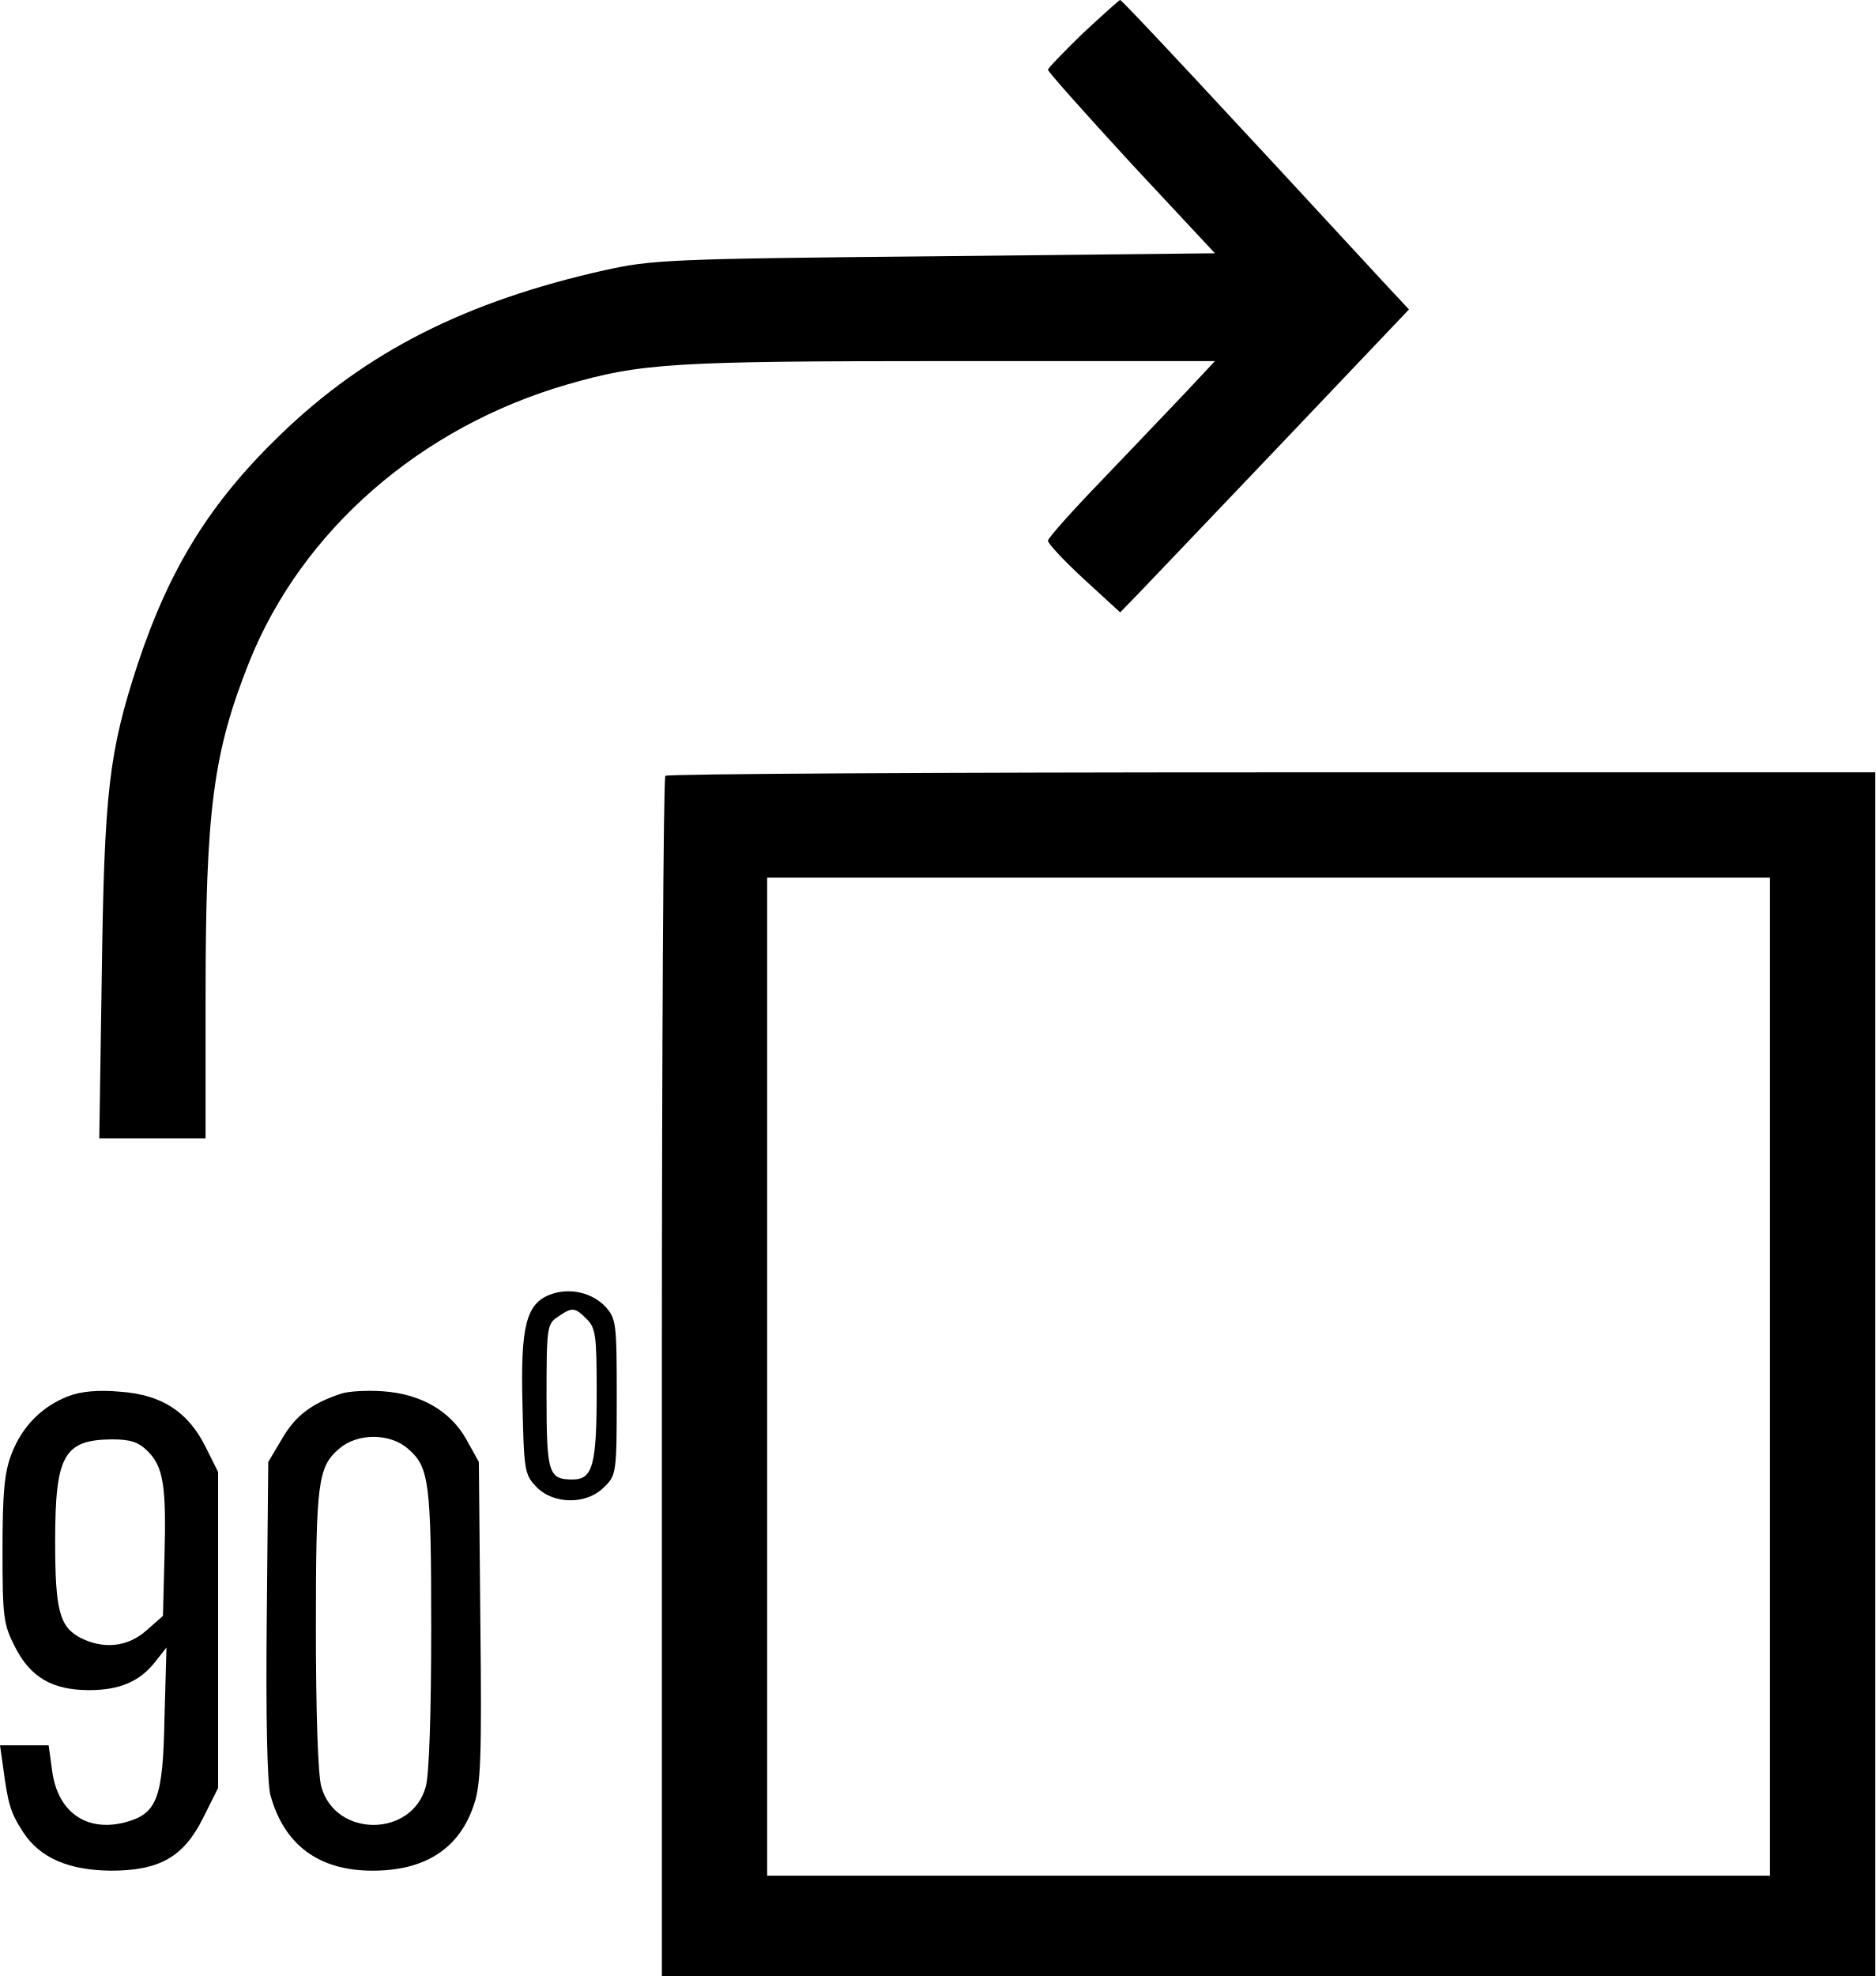
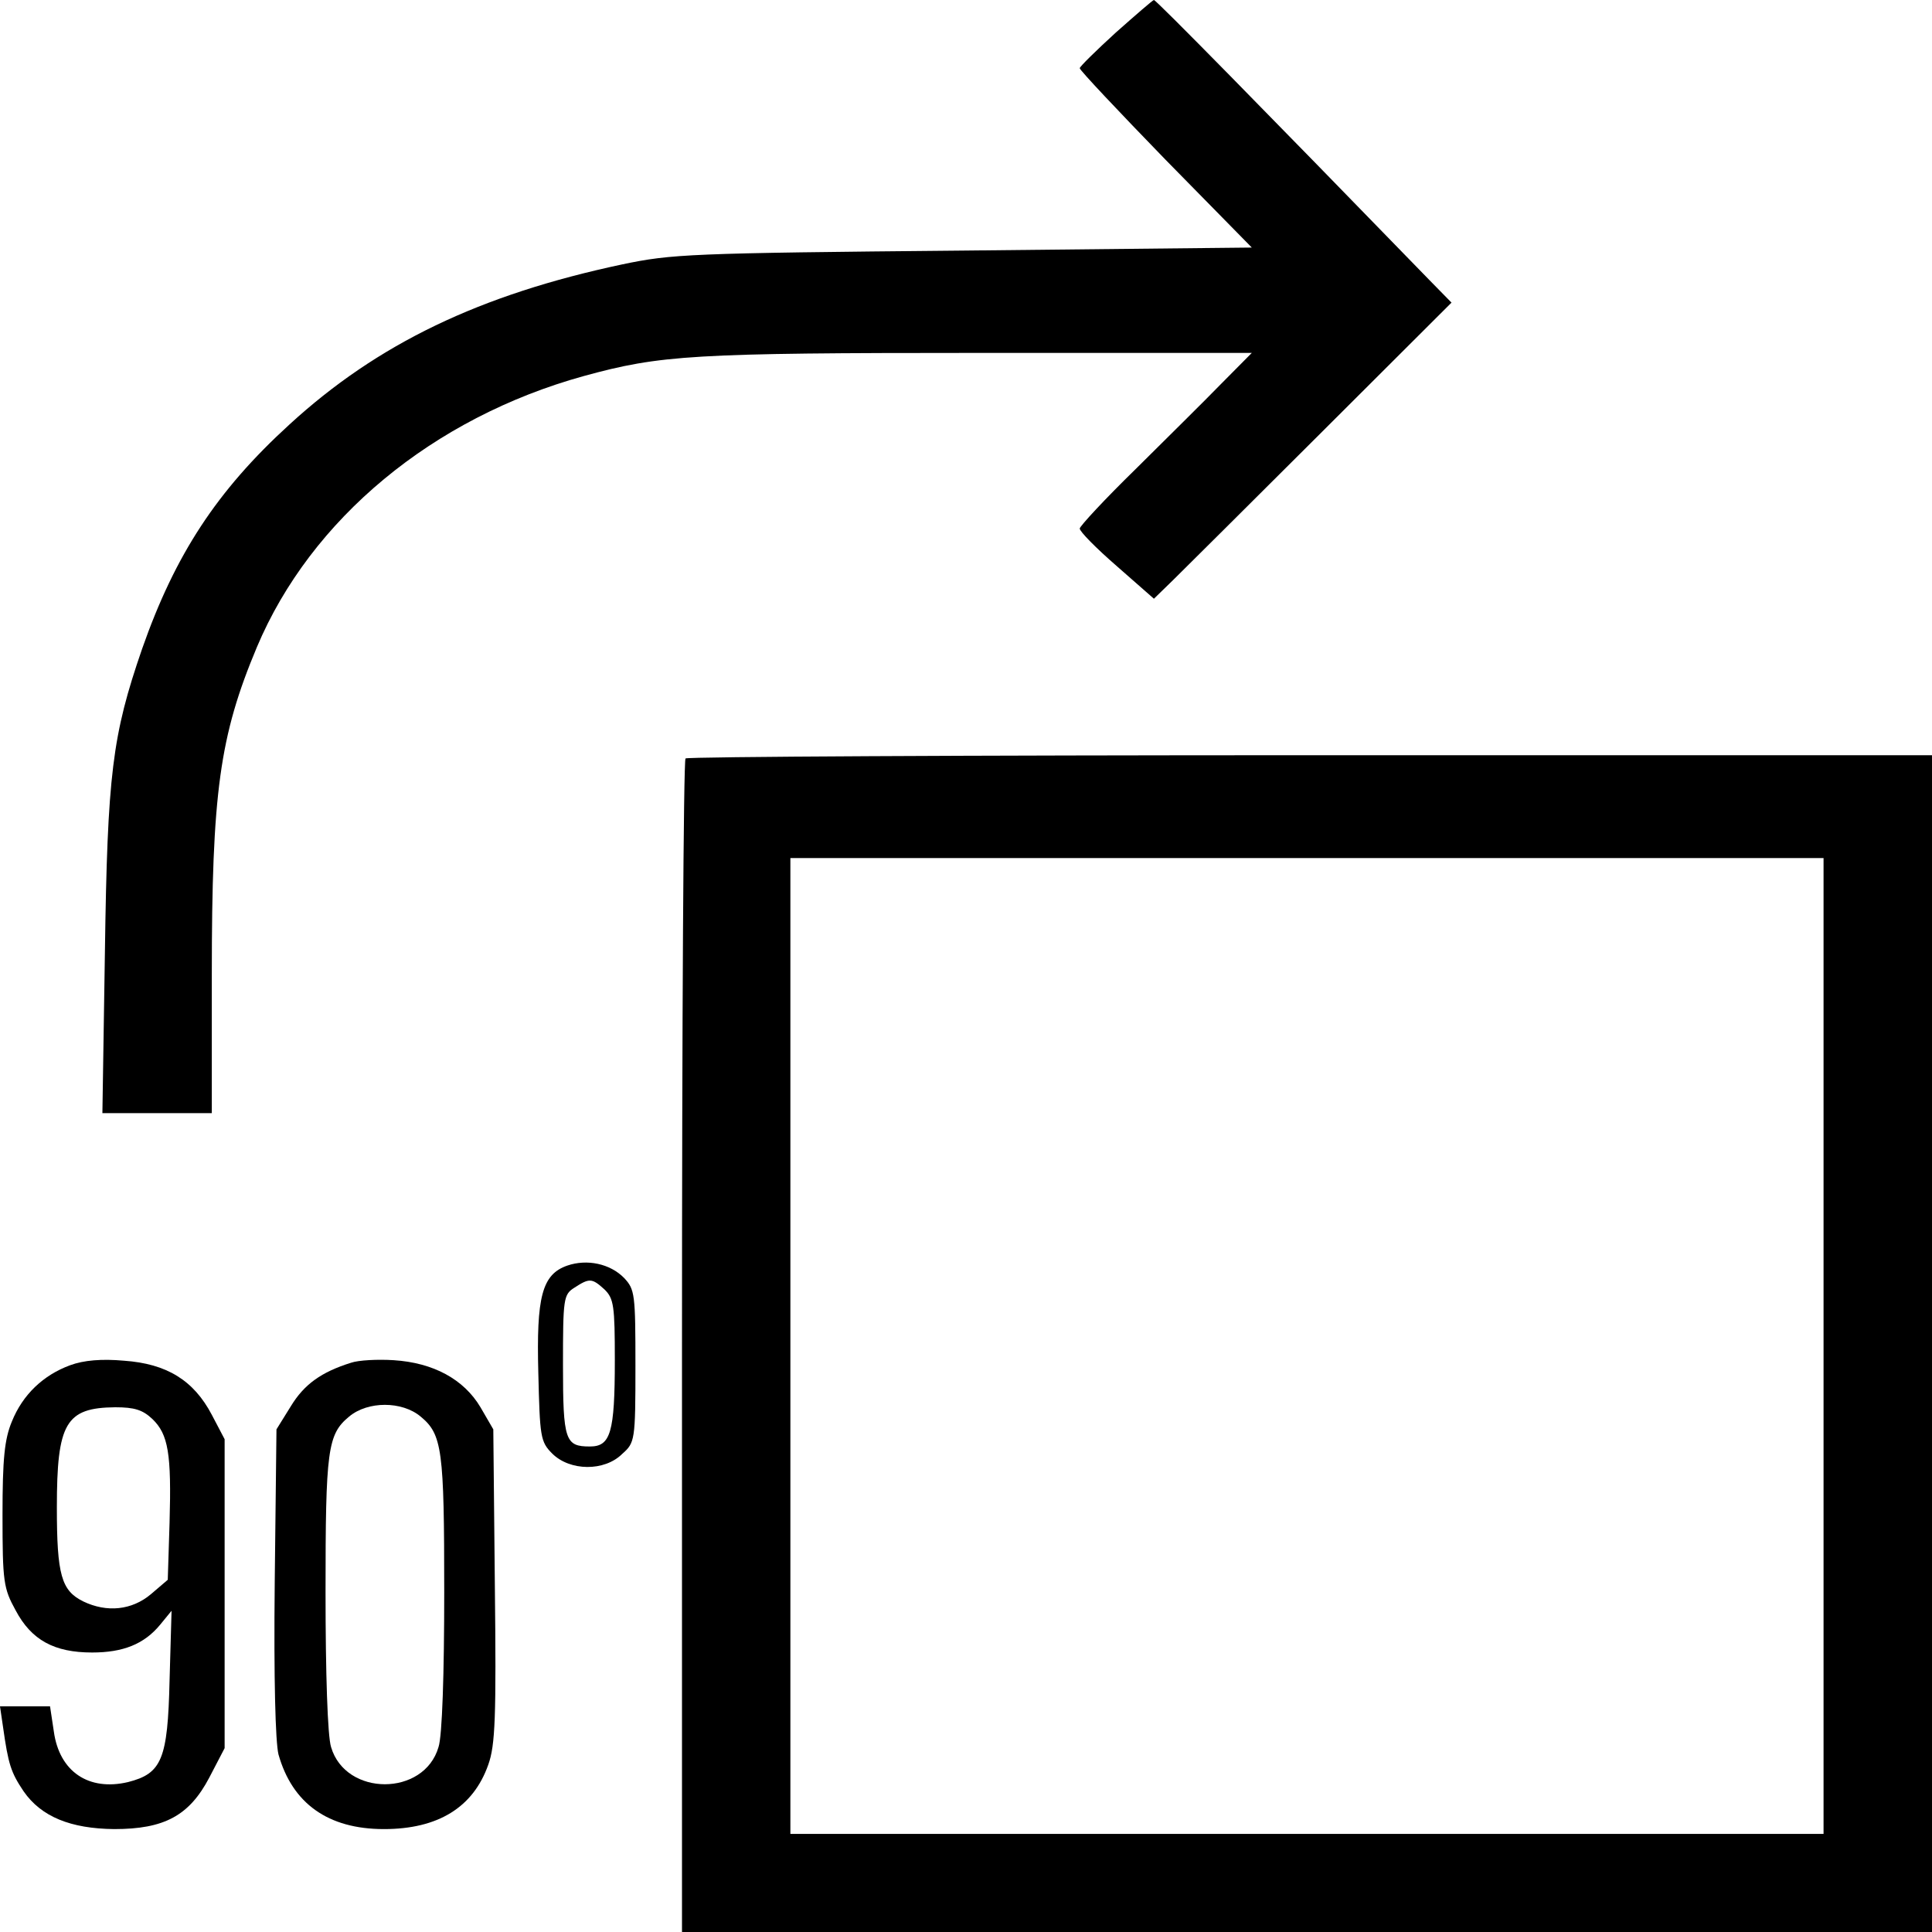
- <svg xmlns="http://www.w3.org/2000/svg" version="1.0" preserveAspectRatio="xMidYMid meet" viewBox="203 195 374 394">
-   <g transform="translate(0,864) scale(0.1,-0.1)" fill="#000000" stroke="none">
-     <path d="M4190 6624 c-38 -37 -70 -70 -70 -73 0 -4 75 -88 166 -187 l167 -179 -559 -6 c-531 -5 -564 -7 -659 -28 -276 -62 -474 -162 -645 -327 -140 -135 -221 -265 -285 -457 -58 -177 -67 -255 -72 -619 l-5 -328 106 0 106 0 0 283 c0 371 15 486 87 667 105 262 341 468 633 553 149 43 210 47 763 47 l530 0 -58 -62 c-33 -35 -108 -113 -167 -175 -59 -61 -108 -116 -108 -121 0 -6 32 -40 72 -77 l72 -66 37 38 c20 21 150 157 288 302 l251 264 -43 46 c-322 349 -529 571 -533 571 -2 0 -35 -30 -74 -66z" />
-     <path d="M3357 5143 c-4 -3 -7 -543 -7 -1200 l0 -1193 1210 0 1210 0 0 1200 0 1200 -1203 0 c-662 0 -1207 -3 -1210 -7z m2203 -1198 l0 -995 -1000 0 -1000 0 0 995 0 995 1000 0 1000 0 0 -995z" />
-     <path d="M3128 4109 c-49 -18 -60 -64 -56 -219 3 -130 4 -140 27 -164 34 -36 101 -37 136 -1 24 23 25 28 25 179 0 147 -1 156 -22 180 -27 29 -72 39 -110 25z m72 -49 c18 -18 20 -33 20 -144 0 -148 -8 -176 -48 -176 -48 0 -52 12 -52 166 0 136 1 144 22 158 29 20 34 20 58 -4z" />
-     <path d="M2166 3906 c-52 -20 -92 -60 -113 -115 -14 -36 -18 -76 -18 -191 0 -136 2 -149 25 -194 31 -61 75 -86 148 -86 60 0 101 17 132 57 l22 28 -4 -142 c-3 -161 -15 -190 -80 -207 -76 -19 -133 21 -144 103 l-7 51 -48 0 -49 0 6 -42 c10 -76 15 -92 40 -131 34 -52 91 -76 175 -77 97 0 145 27 184 105 l30 60 0 315 0 315 -25 50 c-35 70 -87 104 -170 110 -43 4 -78 1 -104 -9z m159 -110 c31 -31 37 -70 33 -211 l-3 -117 -33 -29 c-37 -33 -85 -38 -131 -15 -42 22 -51 54 -51 192 0 172 17 203 113 204 37 0 53 -5 72 -24z" />
-     <path d="M2710 3911 c-58 -19 -91 -44 -117 -89 l-28 -47 -3 -312 c-2 -198 1 -325 7 -351 27 -100 96 -152 204 -152 105 0 173 44 202 131 14 40 16 97 13 366 l-3 318 -25 45 c-32 57 -91 91 -168 96 -31 2 -68 0 -82 -5z m134 -110 c42 -36 46 -67 46 -358 0 -164 -4 -294 -11 -316 -28 -101 -180 -101 -208 0 -7 22 -11 152 -11 316 0 291 4 322 46 358 36 32 102 32 138 0z" />
+ <svg xmlns="http://www.w3.org/2000/svg" width="30px" height="30px" viewBox="0 0 30 30" version="1.1">
+   <g id="surface1">
+     <path style=" stroke:none;fill-rule:nonzero;fill:rgb(0%,0%,0%);fill-opacity:1;" d="M 17.328 0.504 C 17.02 0.785 16.766 1.035 16.766 1.059 C 16.766 1.09 17.367 1.727 18.098 2.48 L 19.438 3.844 L 14.953 3.891 C 10.691 3.93 10.43 3.945 9.664 4.105 C 7.453 4.574 5.863 5.336 4.492 6.594 C 3.367 7.621 2.719 8.613 2.207 10.074 C 1.742 11.422 1.668 12.016 1.629 14.785 L 1.59 17.285 L 3.289 17.285 L 3.289 15.129 C 3.289 12.305 3.41 11.43 3.988 10.051 C 4.828 8.055 6.723 6.488 9.062 5.84 C 10.258 5.512 10.75 5.48 15.184 5.48 L 19.438 5.48 L 18.969 5.953 C 18.707 6.223 18.105 6.816 17.633 7.285 C 17.156 7.75 16.766 8.172 16.766 8.207 C 16.766 8.254 17.02 8.512 17.344 8.793 L 17.918 9.297 L 18.215 9.008 C 18.379 8.848 19.418 7.812 20.527 6.707 L 22.539 4.699 L 22.195 4.348 C 19.613 1.691 17.953 0 17.918 0 C 17.902 0 17.641 0.227 17.328 0.504 Z M 17.328 0.504 " />
+     <path style=" stroke:none;fill-rule:nonzero;fill:rgb(0%,0%,0%);fill-opacity:1;" d="M 10.645 11.777 C 10.613 11.801 10.59 15.914 10.59 20.918 L 10.59 30 L 30 30 L 30 11.727 L 20.352 11.727 C 15.039 11.727 10.668 11.75 10.645 11.777 Z M 28.316 20.902 L 28.316 28.477 L 12.273 28.477 L 12.273 13.324 L 28.316 13.324 Z M 28.316 20.902 " />
+     <path style=" stroke:none;fill-rule:nonzero;fill:rgb(0%,0%,0%);fill-opacity:1;" d="M 8.809 19.652 C 8.414 19.789 8.328 20.141 8.359 21.32 C 8.383 22.309 8.391 22.387 8.574 22.57 C 8.848 22.844 9.387 22.852 9.664 22.574 C 9.859 22.402 9.867 22.363 9.867 21.215 C 9.867 20.094 9.859 20.023 9.691 19.844 C 9.473 19.621 9.113 19.547 8.809 19.652 Z M 9.387 20.023 C 9.531 20.164 9.547 20.277 9.547 21.121 C 9.547 22.25 9.48 22.461 9.16 22.461 C 8.777 22.461 8.742 22.371 8.742 21.199 C 8.742 20.164 8.75 20.102 8.918 19.996 C 9.152 19.844 9.191 19.844 9.387 20.023 Z M 9.387 20.023 " />
+     <path style=" stroke:none;fill-rule:nonzero;fill:rgb(0%,0%,0%);fill-opacity:1;" d="M 1.09 21.199 C 0.672 21.352 0.352 21.656 0.184 22.074 C 0.07 22.348 0.039 22.652 0.039 23.527 C 0.039 24.562 0.055 24.664 0.242 25.004 C 0.488 25.469 0.844 25.66 1.43 25.66 C 1.91 25.66 2.238 25.531 2.488 25.227 L 2.664 25.012 L 2.633 26.094 C 2.605 27.32 2.512 27.539 1.988 27.672 C 1.379 27.816 0.922 27.512 0.836 26.887 L 0.777 26.496 L 0 26.496 L 0.047 26.816 C 0.129 27.395 0.168 27.52 0.367 27.816 C 0.641 28.211 1.098 28.395 1.773 28.402 C 2.551 28.402 2.938 28.195 3.25 27.602 L 3.488 27.145 L 3.488 22.348 L 3.289 21.969 C 3.008 21.434 2.59 21.176 1.926 21.129 C 1.582 21.098 1.301 21.121 1.09 21.199 Z M 2.367 22.035 C 2.613 22.273 2.664 22.57 2.633 23.641 L 2.605 24.531 L 2.344 24.754 C 2.047 25.004 1.66 25.043 1.293 24.867 C 0.953 24.699 0.883 24.457 0.883 23.406 C 0.883 22.098 1.02 21.859 1.789 21.852 C 2.086 21.852 2.215 21.891 2.367 22.035 Z M 2.367 22.035 " />
+     <path style=" stroke:none;fill-rule:nonzero;fill:rgb(0%,0%,0%);fill-opacity:1;" d="M 5.453 21.16 C 4.988 21.305 4.723 21.496 4.516 21.836 L 4.293 22.195 L 4.266 24.57 C 4.25 26.078 4.277 27.047 4.324 27.242 C 4.539 28.004 5.094 28.402 5.961 28.402 C 6.801 28.402 7.348 28.066 7.582 27.402 C 7.691 27.098 7.707 26.664 7.684 24.617 L 7.66 22.195 L 7.461 21.852 C 7.203 21.418 6.73 21.16 6.113 21.121 C 5.863 21.105 5.566 21.121 5.453 21.16 Z M 6.531 21.996 C 6.867 22.273 6.898 22.508 6.898 24.723 C 6.898 25.973 6.867 26.961 6.809 27.129 C 6.586 27.898 5.367 27.898 5.141 27.129 C 5.086 26.961 5.055 25.973 5.055 24.723 C 5.055 22.508 5.086 22.273 5.422 21.996 C 5.711 21.754 6.242 21.754 6.531 21.996 Z M 6.531 21.996 " />
  </g>
</svg>
